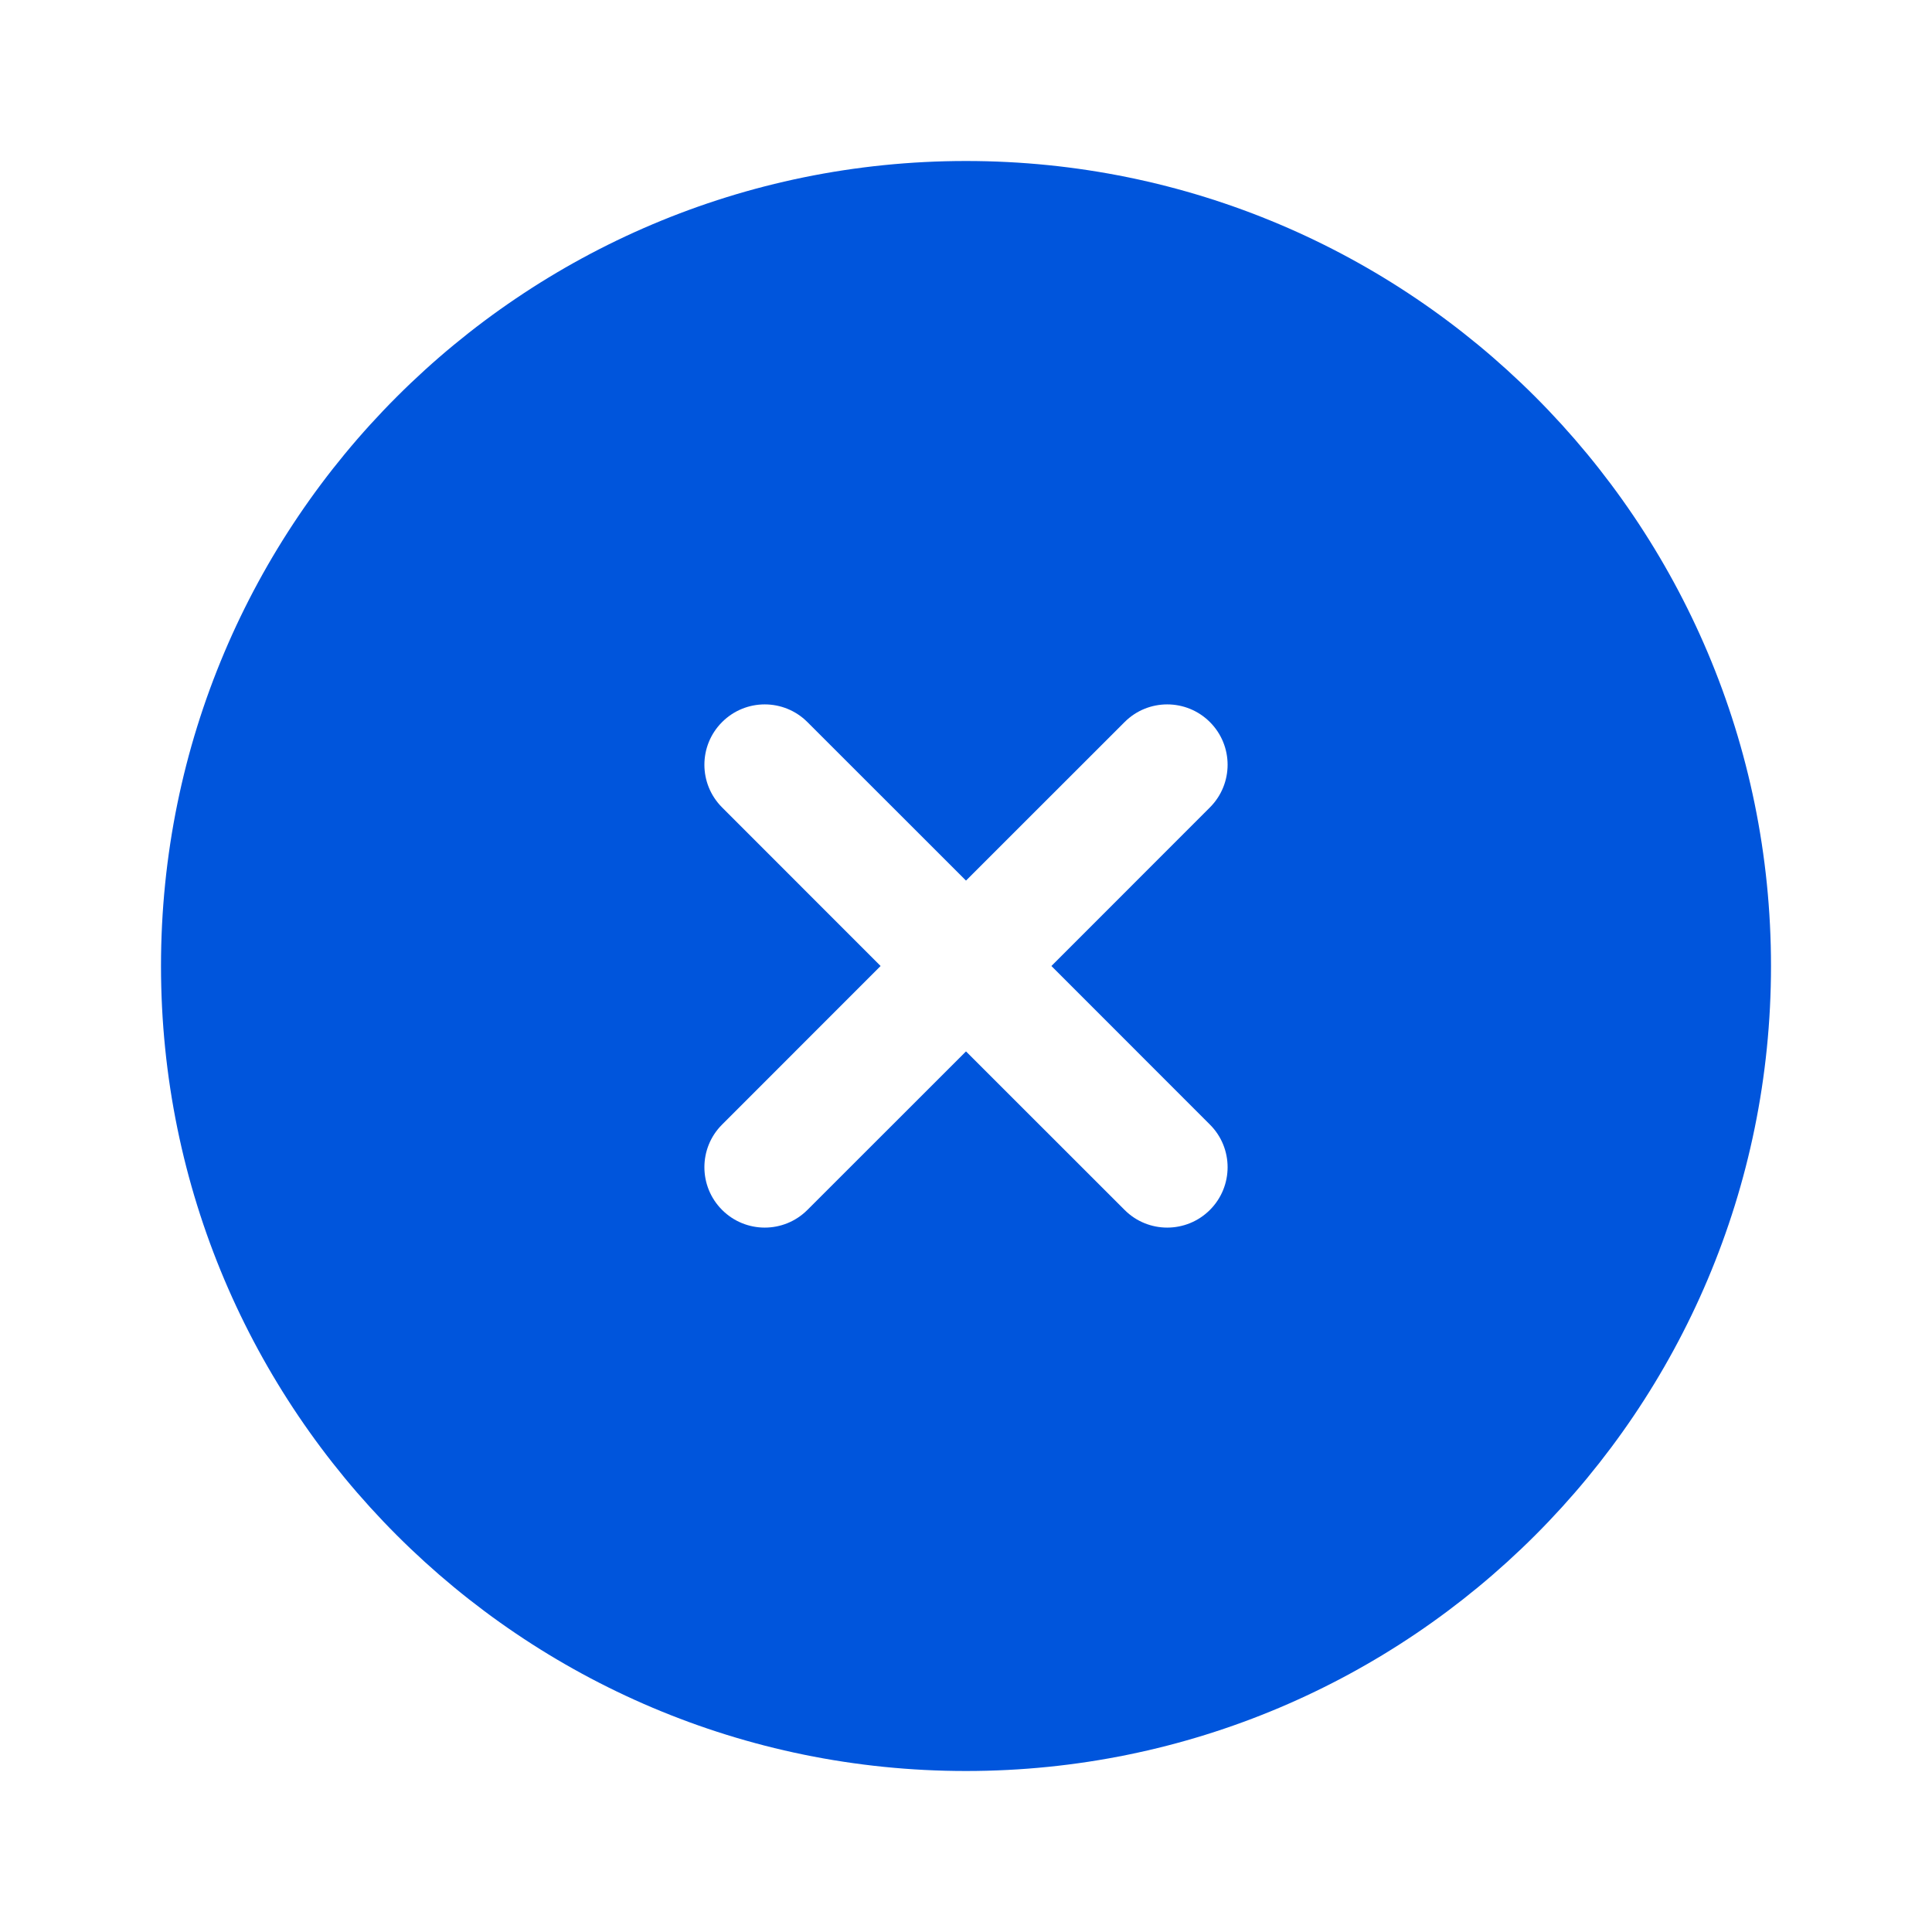
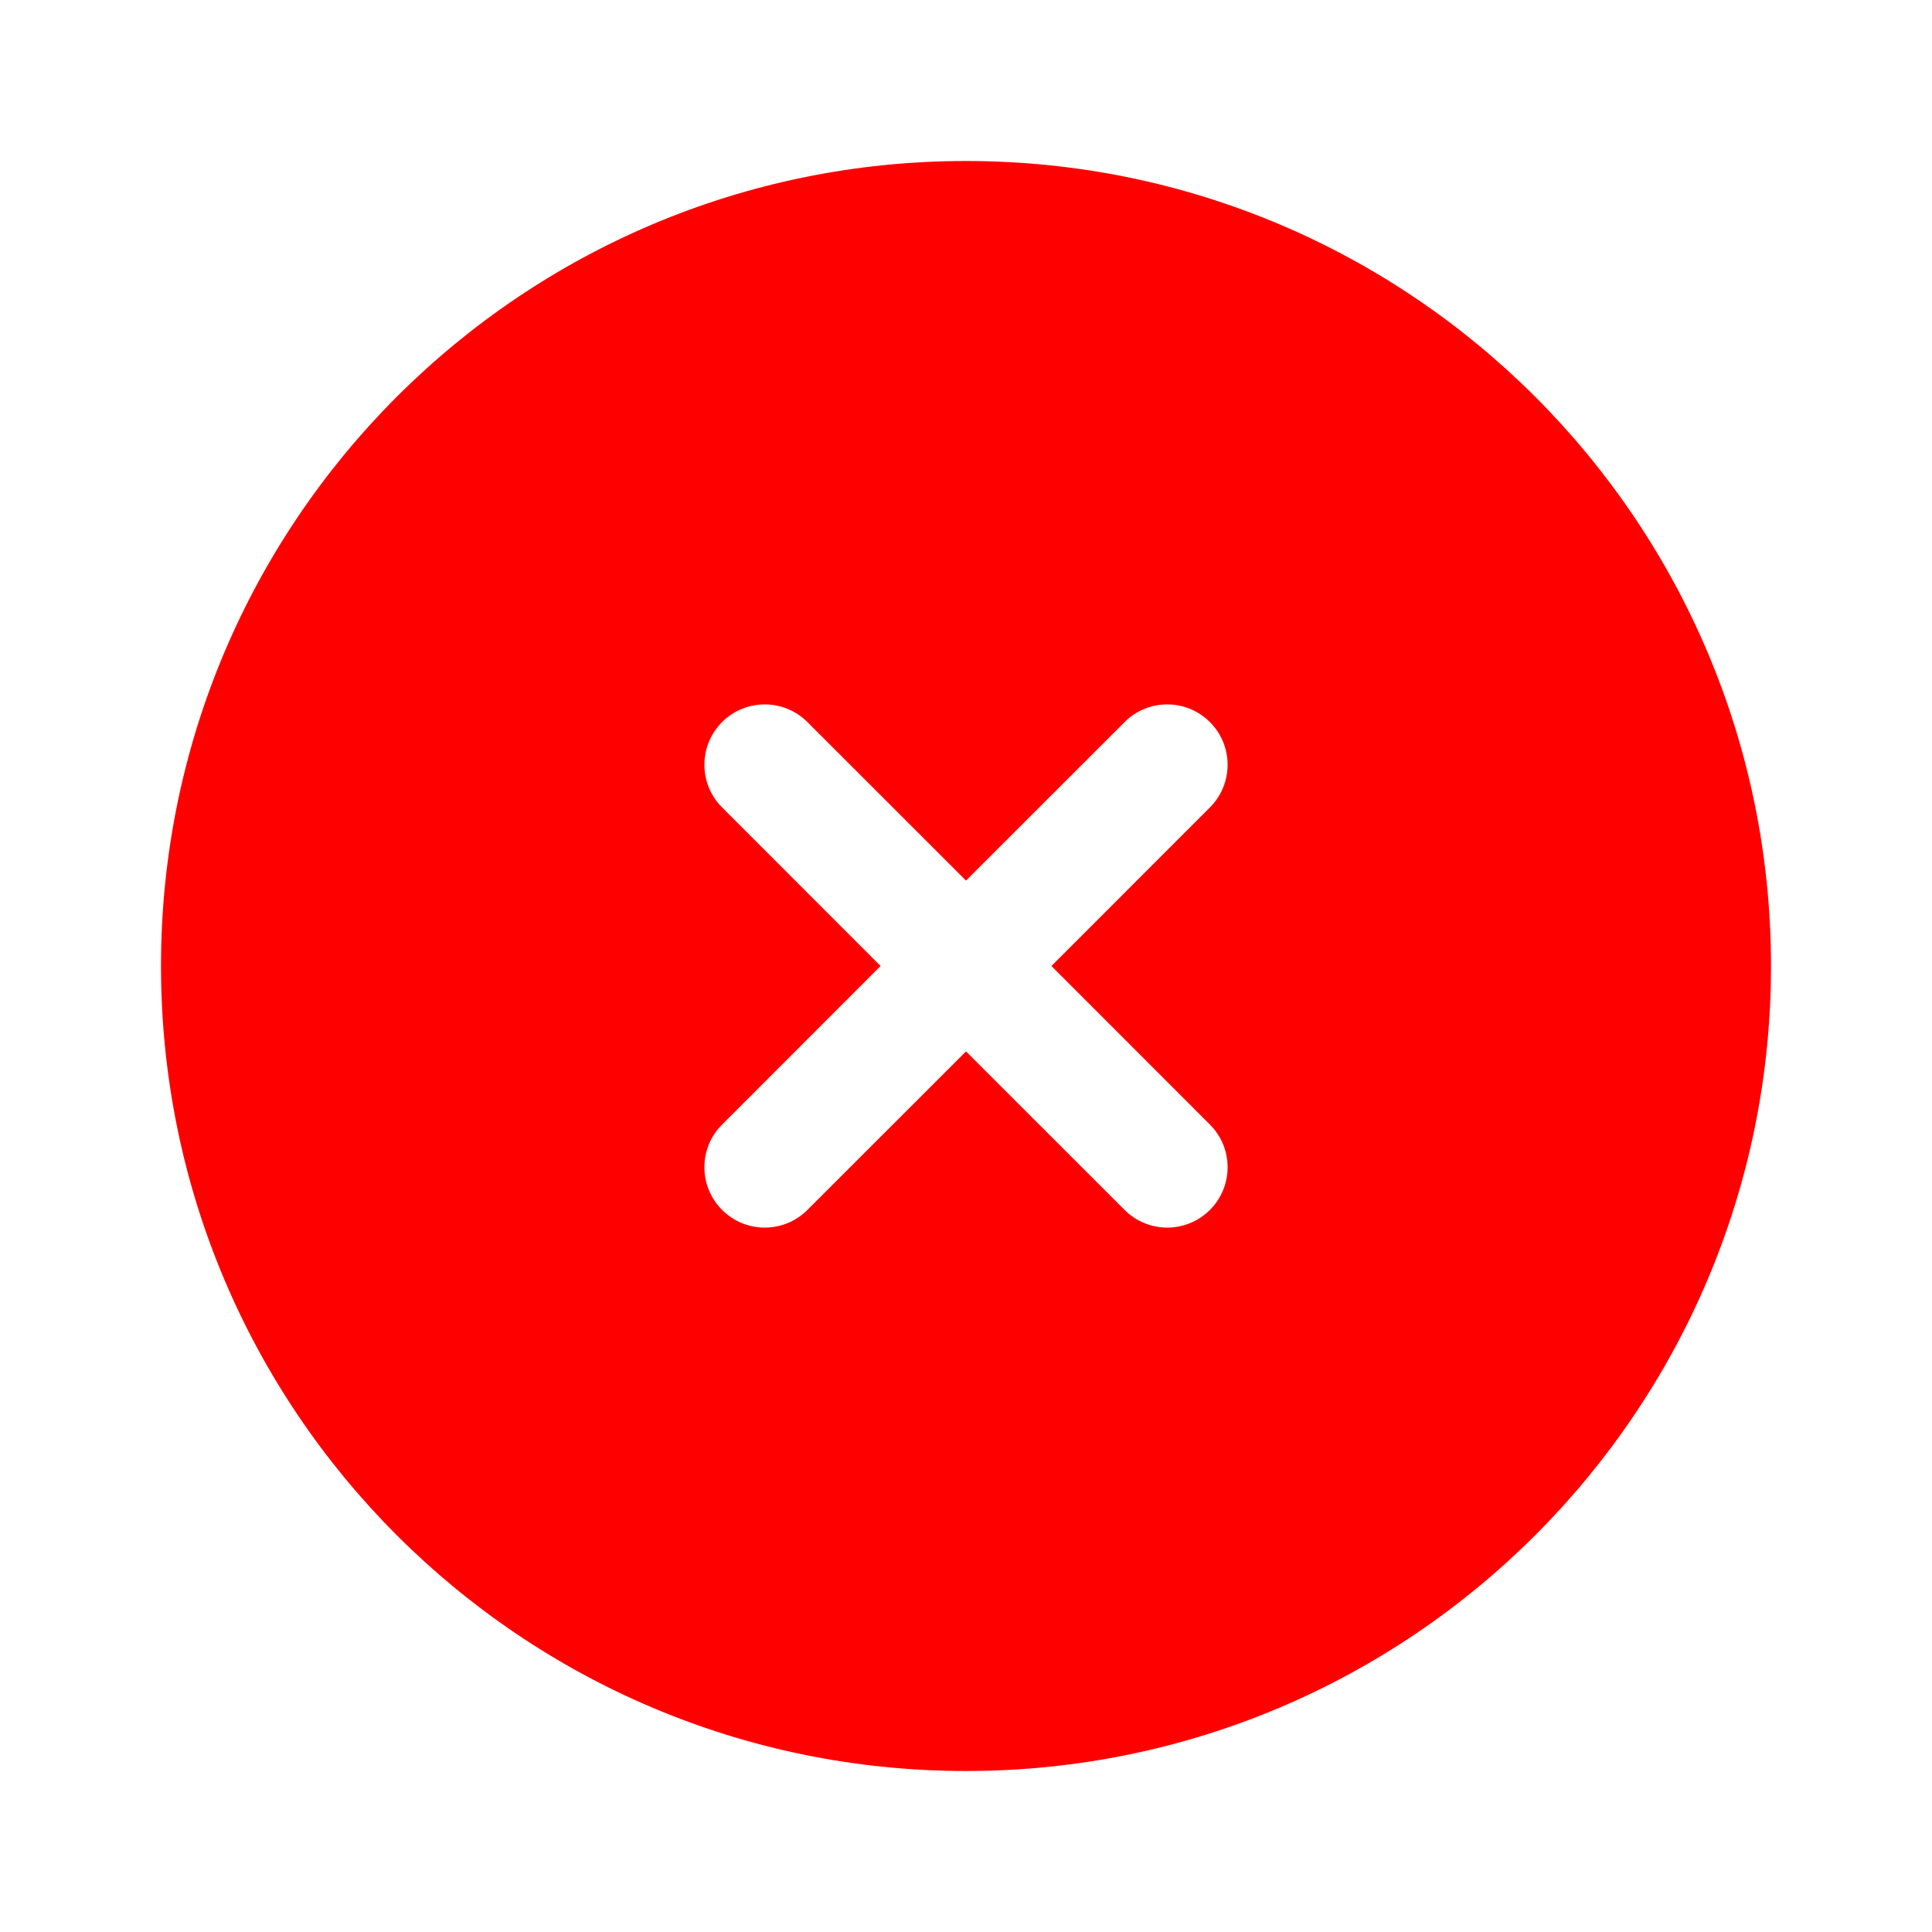
<svg xmlns="http://www.w3.org/2000/svg" width="800px" height="800px" viewBox="0 0 24 24" fill="none">
  <g id="SVGRepo_bgCarrier" stroke-width="0" />
  <g id="SVGRepo_tracerCarrier" stroke-linecap="round" stroke-linejoin="round" />
  <g id="SVGRepo_iconCarrier">
-     <path fill-rule="evenodd" clip-rule="evenodd" d="M22 12C22 17.523 17.523 22 12 22C6.477 22 2 17.523 2 12C2 6.477 6.477 2 12 2C17.523 2 22 6.477 22 12ZM8.97 8.97C9.263 8.677 9.737 8.677 10.03 8.97L12 10.939L13.97 8.97C14.262 8.677 14.737 8.677 15.03 8.97C15.323 9.263 15.323 9.737 15.03 10.03L13.061 12L15.03 13.97C15.323 14.262 15.323 14.737 15.03 15.03C14.737 15.323 14.262 15.323 13.97 15.03L12 13.061L10.03 15.03C9.737 15.323 9.263 15.323 8.97 15.03C8.677 14.737 8.677 14.262 8.97 13.97L10.939 12L8.97 10.03C8.677 9.737 8.677 9.263 8.97 8.97Z" fill="#0055dc" />
+     <path fill-rule="evenodd" clip-rule="evenodd" d="M22 12C22 17.523 17.523 22 12 22C6.477 22 2 17.523 2 12C2 6.477 6.477 2 12 2C17.523 2 22 6.477 22 12ZM8.97 8.97C9.263 8.677 9.737 8.677 10.03 8.97L12 10.939L13.97 8.97C14.262 8.677 14.737 8.677 15.03 8.97C15.323 9.263 15.323 9.737 15.03 10.03L13.061 12L15.03 13.97C15.323 14.262 15.323 14.737 15.03 15.03C14.737 15.323 14.262 15.323 13.97 15.03L12 13.061L10.03 15.03C9.737 15.323 9.263 15.323 8.97 15.03C8.677 14.737 8.677 14.262 8.97 13.97L10.939 12L8.97 10.03C8.677 9.737 8.677 9.263 8.97 8.97Z" fill="#ff0000" />
  </g>
</svg>
